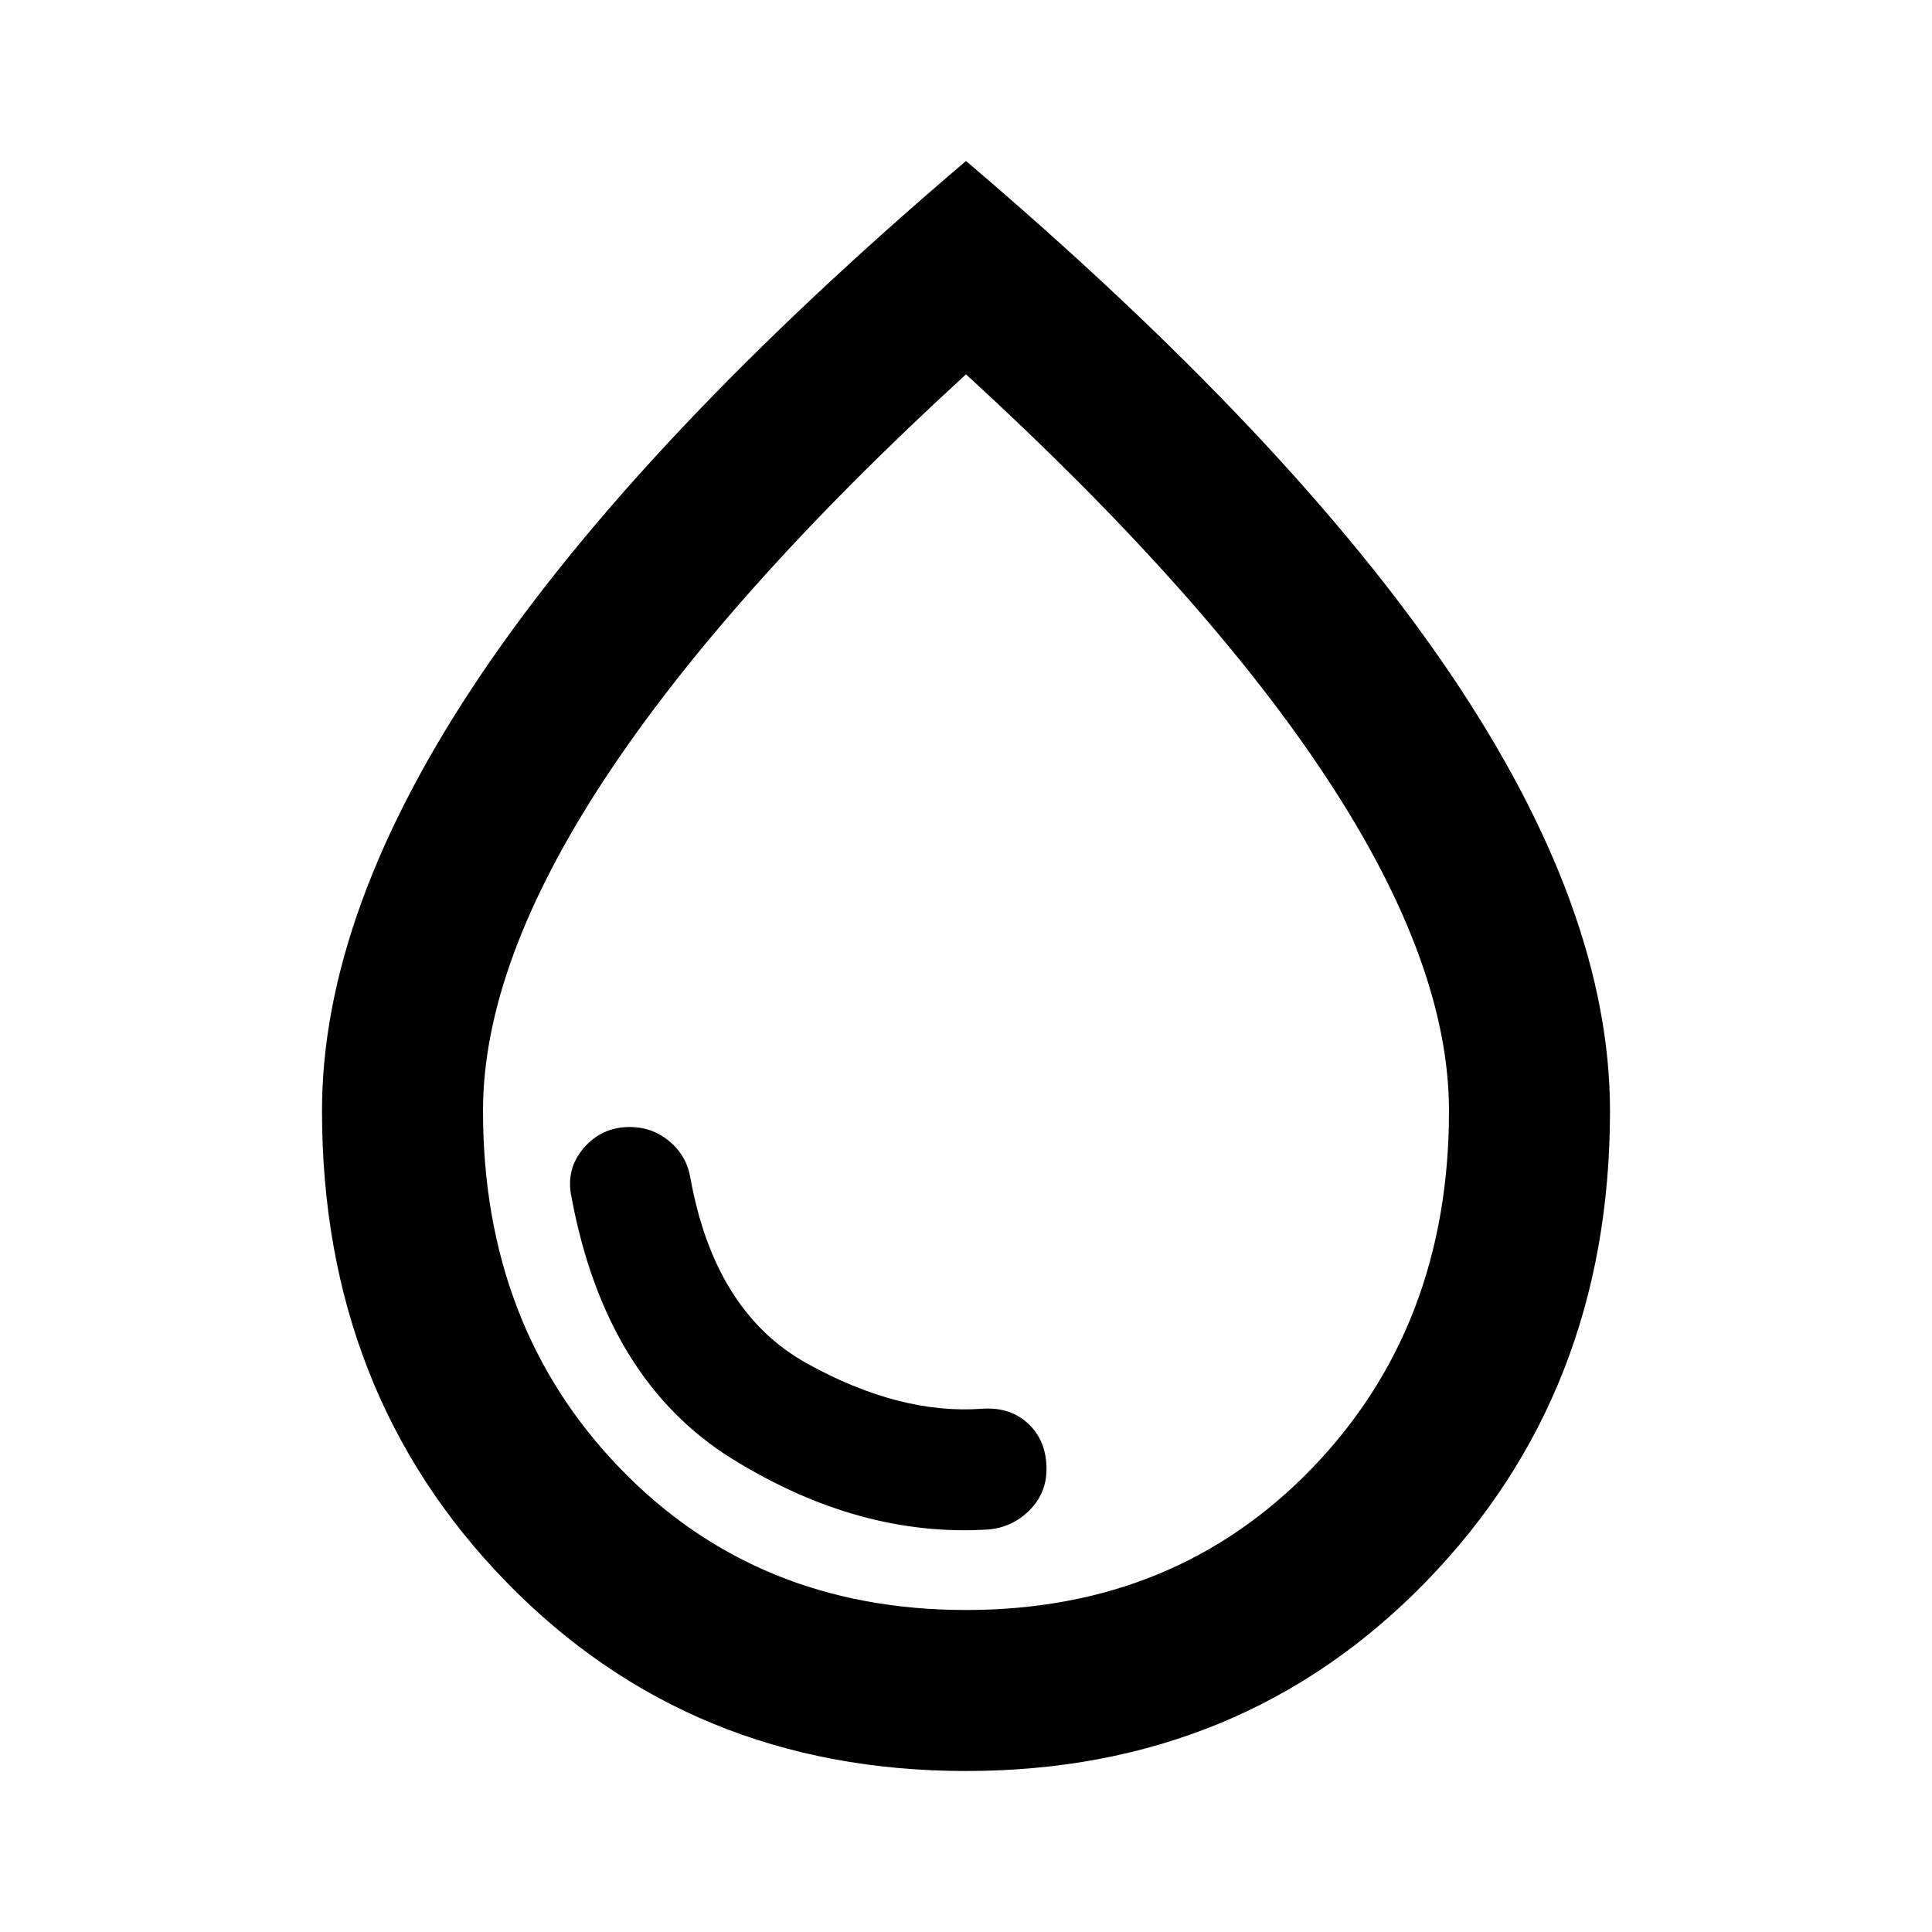
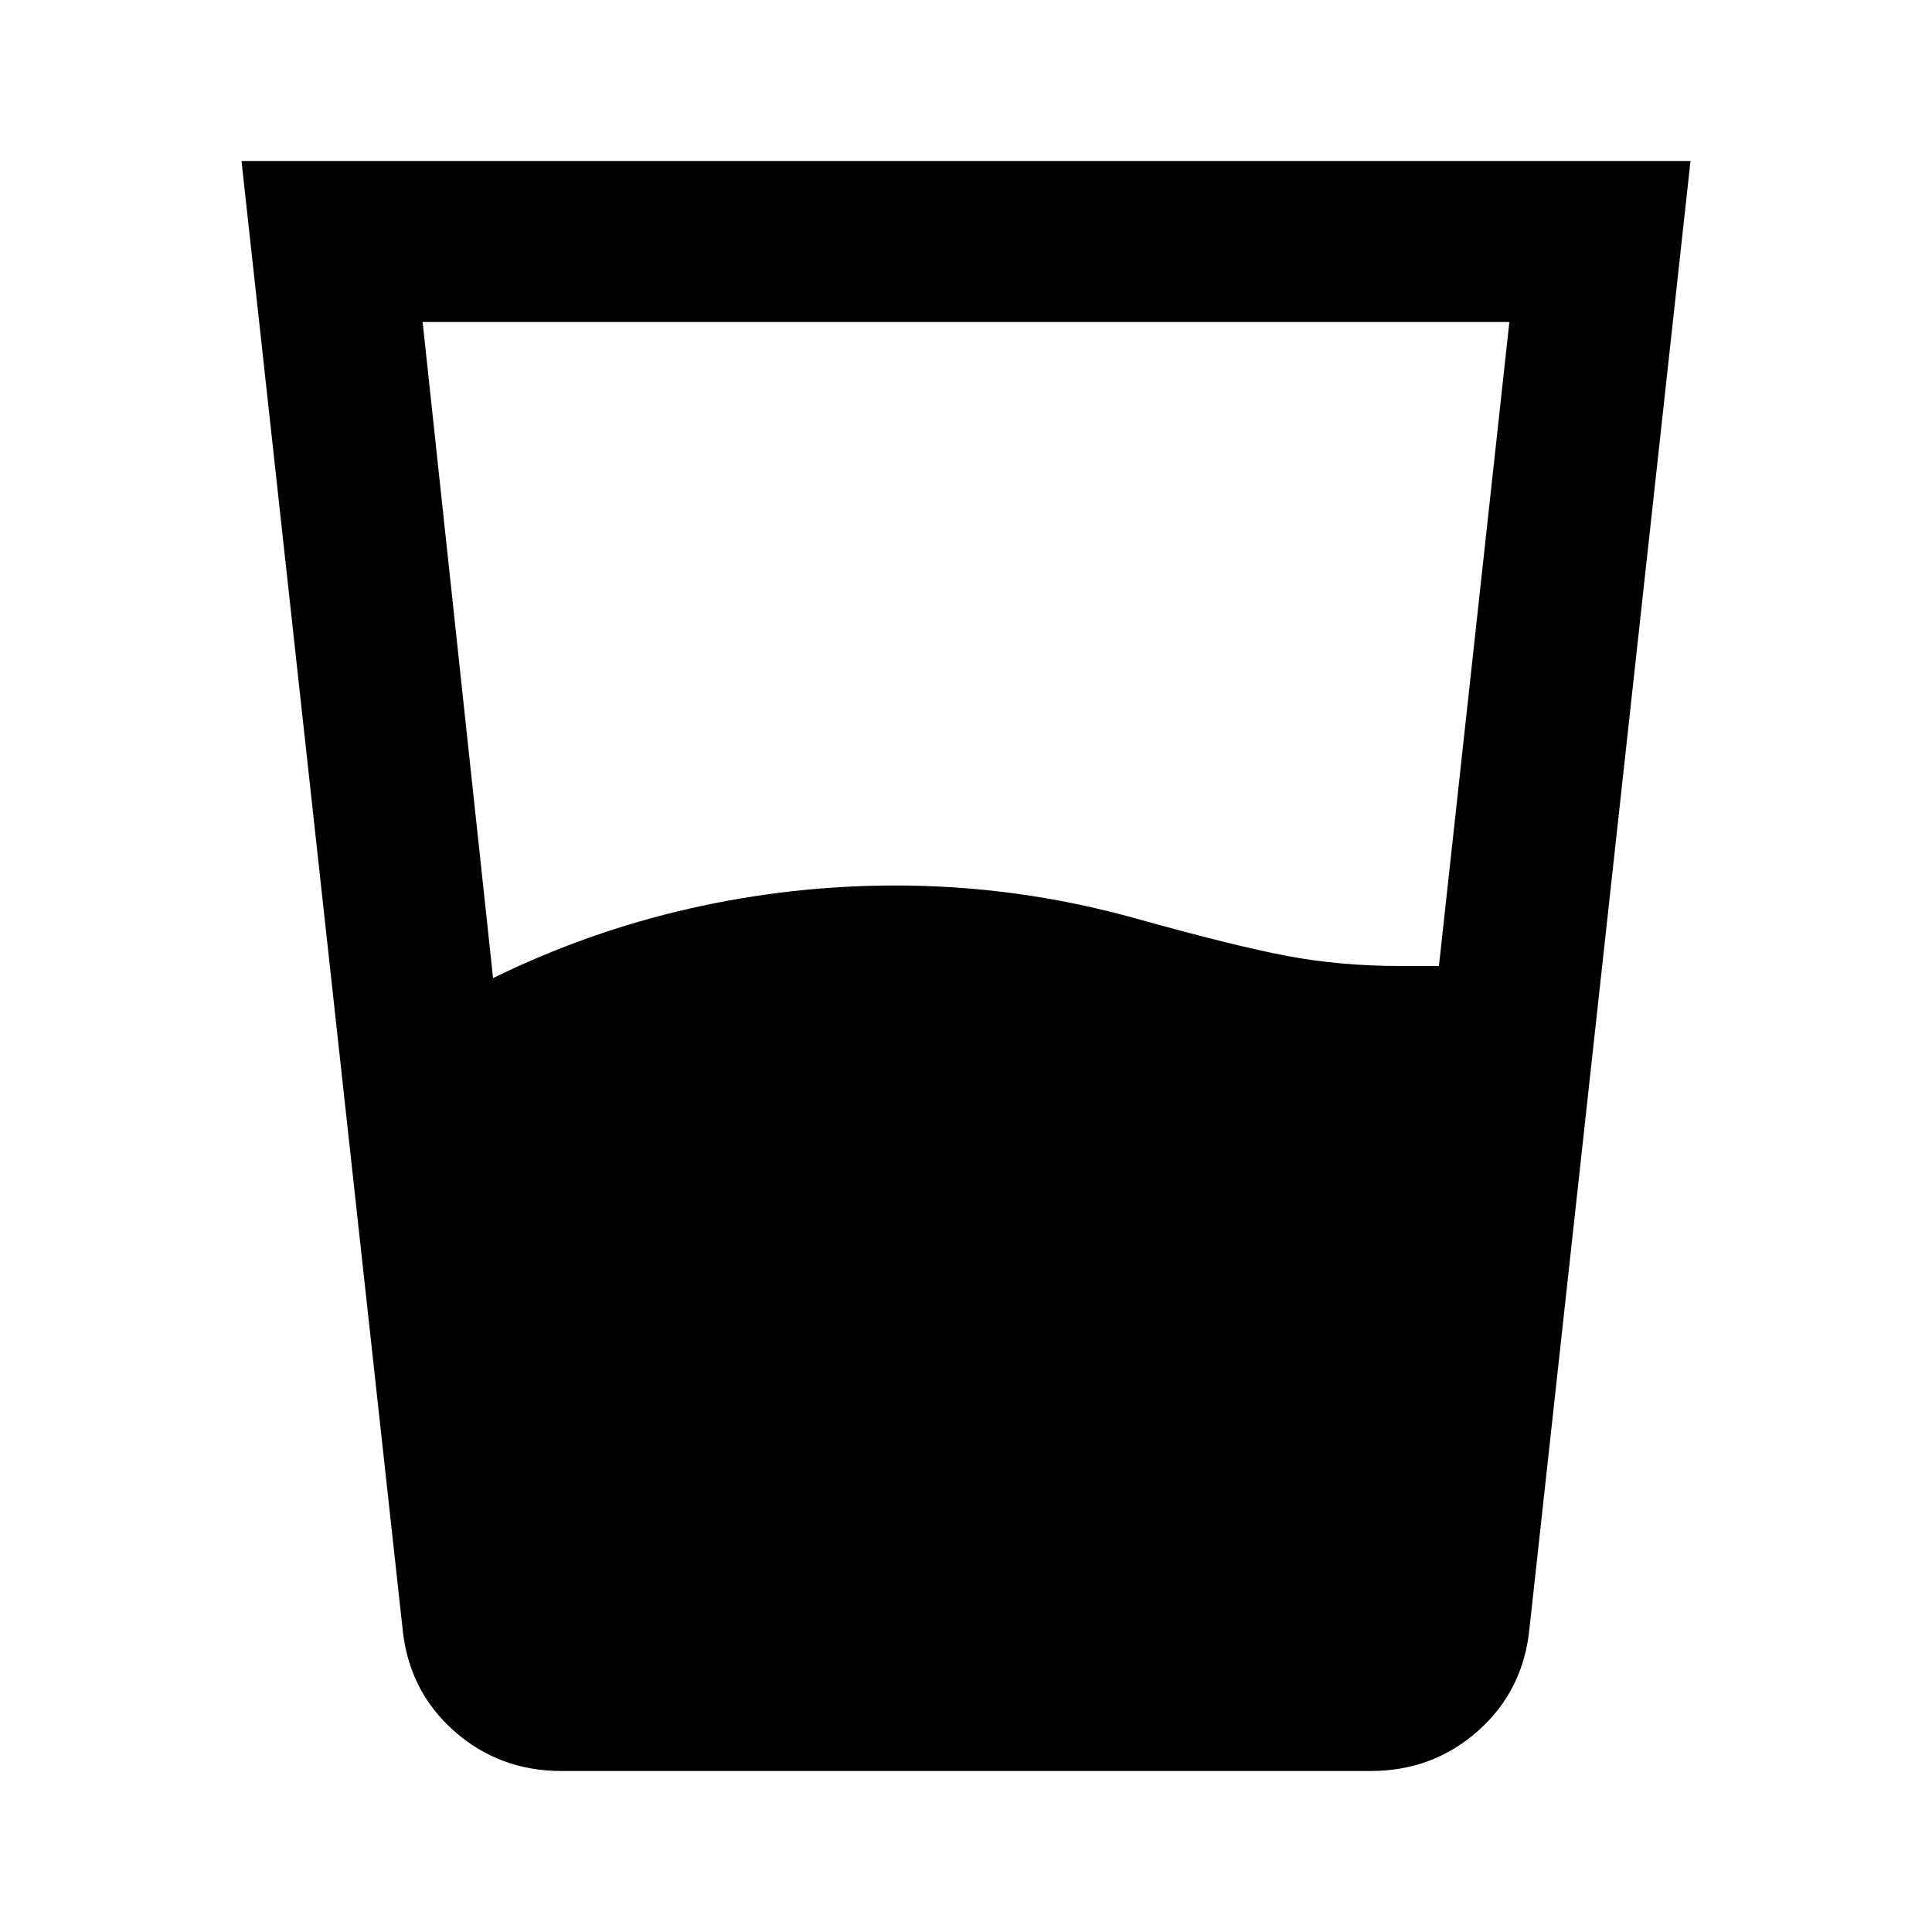
<svg xmlns="http://www.w3.org/2000/svg" height="24" viewBox="0 -960 960 960" width="24">
-   <path d="M491-200q12-1 20.5-9.5T520-230q0-14-9-22.5t-23-7.5q-41 3-87-22.5T343-375q-2-11-10.5-18t-19.5-7q-14 0-23 10.5t-6 24.5q17 91 80 130t127 35ZM480-80q-137 0-228.5-94T160-408q0-100 79.5-217.5T480-880q161 137 240.5 254.5T800-408q0 140-91.5 234T480-80Zm0-80q104 0 172-70.5T720-408q0-73-60.5-165T480-774Q361-665 300.5-573T240-408q0 107 68 177.5T480-160Zm0-320Z" />
+   <path d="M245-474q47-23 97.5-34.5T445-520q30 0 59.5 4t58.5 12q50 14 76.5 19t56.5 5h19l35-320H210l35 326Zm34 394q-31 0-53.5-20T200-151l-80-729h720l-80 729q-3 31-25.5 51T681-80H279Z" />
</svg>
